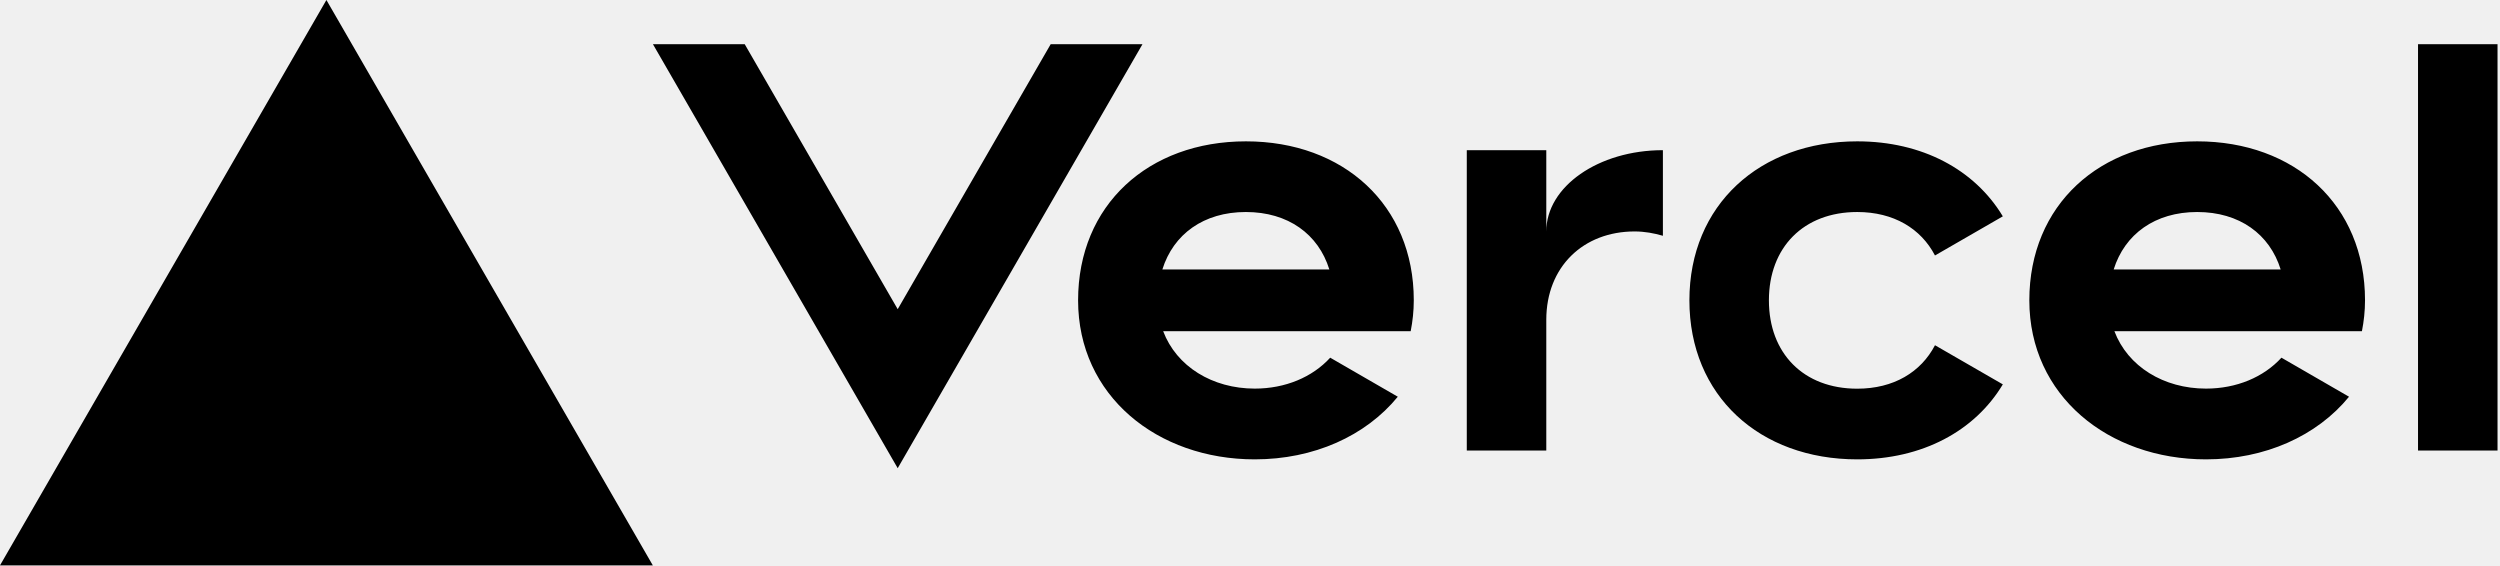
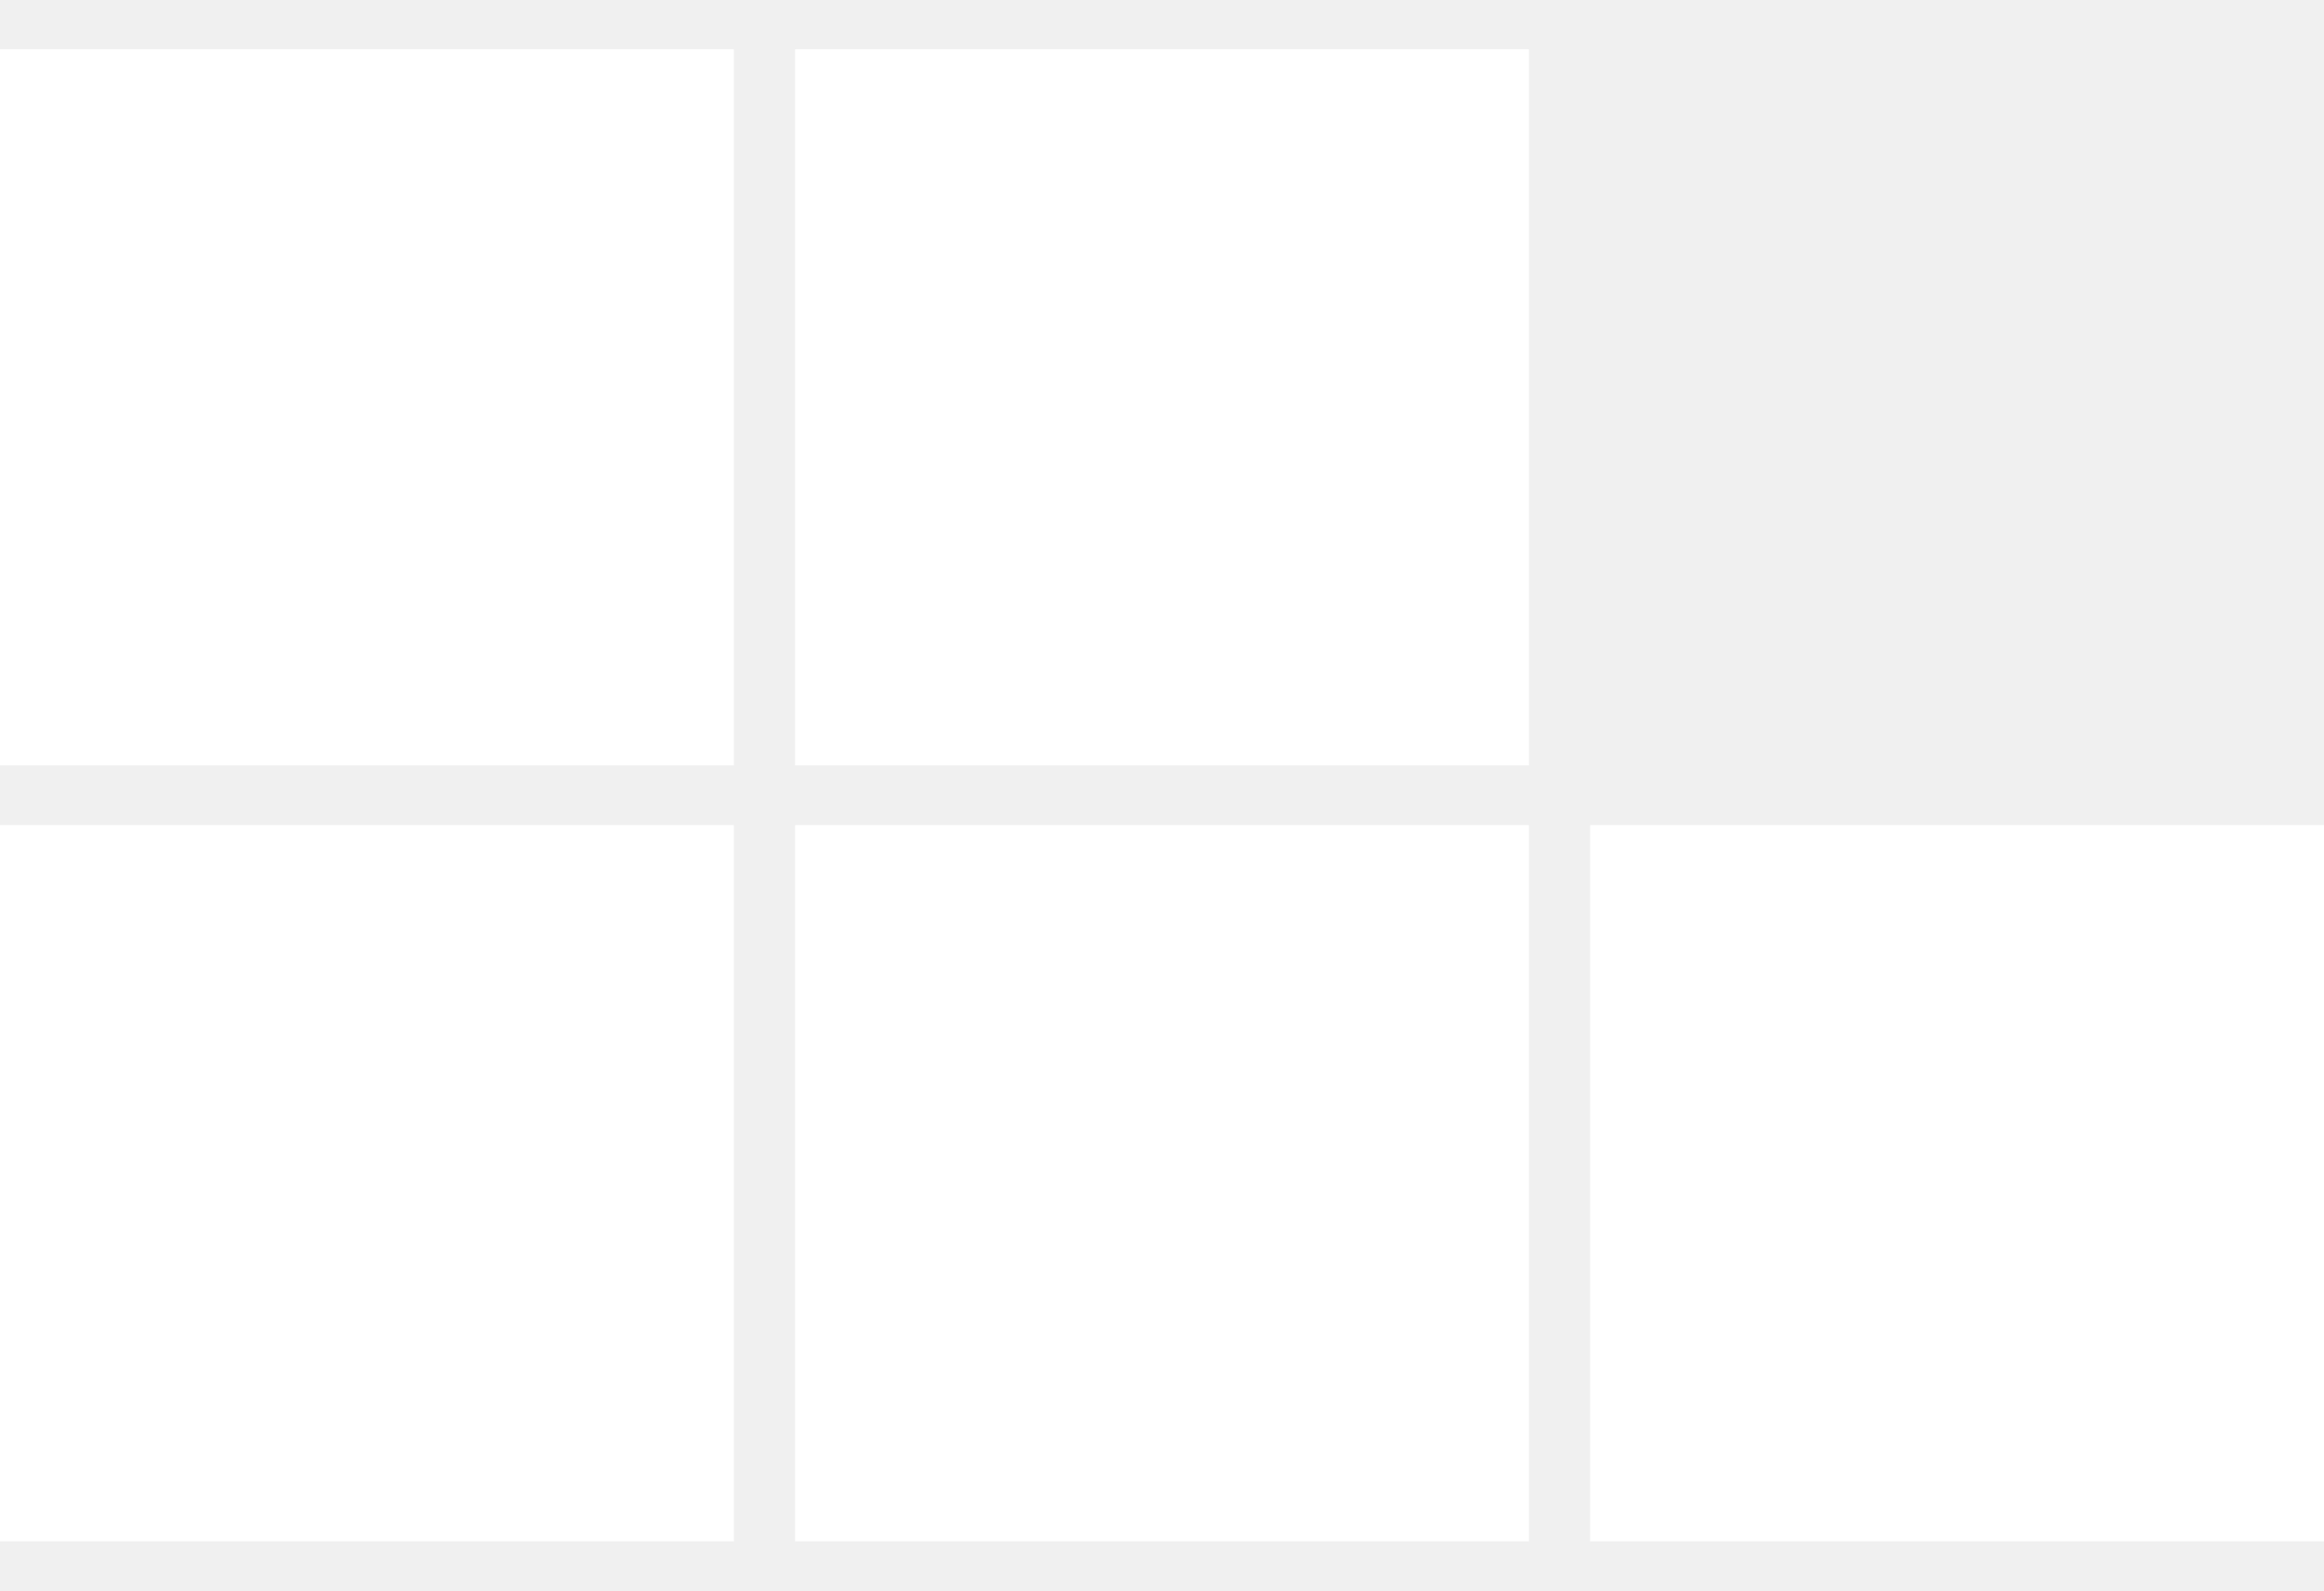
- <svg xmlns="http://www.w3.org/2000/svg" width="283" height="64" viewBox="0 0 283 64" fill="none">
-   <path d="M141.04 16c-11.04 0-19 7.2-19 18s8.96 18 20 18c6.67 0 12.55-2.64 16.19-7.09l-7.65-4.42c-2.02 2.21-5.09 3.5-8.54 3.5-4.79 0-8.86-2.5-10.37-6.5h28.02c.22-1.12.35-2.28.35-3.5 0-10.79-7.96-17.99-19-17.99zm-9.46 14.5c1.25-3.99 4.67-6.5 9.45-6.5 4.79 0 8.21 2.51 9.45 6.5h-18.9zM248.72 16c-11.04 0-19 7.2-19 18s8.96 18 20 18c6.67 0 12.55-2.64 16.19-7.09l-7.65-4.42c-2.02 2.21-5.09 3.5-8.54 3.5-4.79 0-8.86-2.5-10.37-6.5h28.02c.22-1.12.35-2.28.35-3.5 0-10.79-7.96-17.99-19-17.99zm-9.45 14.5c1.25-3.99 4.67-6.5 9.45-6.5 4.79 0 8.21 2.51 9.45 6.5h-18.9zM200.24 34c0 6 3.92 10 10 10 4.12 0 7.21-1.87 8.8-4.92l7.68 4.43c-3.18 5.3-9.14 8.49-16.48 8.49-11.05 0-19-7.2-19-18s7.96-18 19-18c7.34 0 13.29 3.19 16.48 8.49l-7.68 4.43c-1.59-3.05-4.68-4.92-8.8-4.92-6.07 0-10 4-10 10zm82.48-29v46h-9V5h9zM36.95 0L73.9 64H0L36.95 0zm92.38 5l-27.71 48L73.91 5H84.3l17.32 30 17.32-30h10.39zm58.91 12v9.69c-1-.29-2.06-.49-3.2-.49-5.81 0-10 4-10 10V51h-9V17h9v9.2c0-5.08 5.91-9.2 13.2-9.2z" fill="#000" />
+ <svg xmlns="http://www.w3.org/2000/svg" width="38" height="26" viewBox="0 0 38 26" fill="white">
+   <rect y="13.488" width="12" height="11.707" />
+   <rect x="13" y="13.488" width="12" height="11.707" />
+   <rect x="26" y="13.488" width="12" height="11.707" />
+   <rect x="13" y="0.805" width="12" height="11.707" />
+   <rect y="0.805" width="12" height="11.707" />
</svg>
